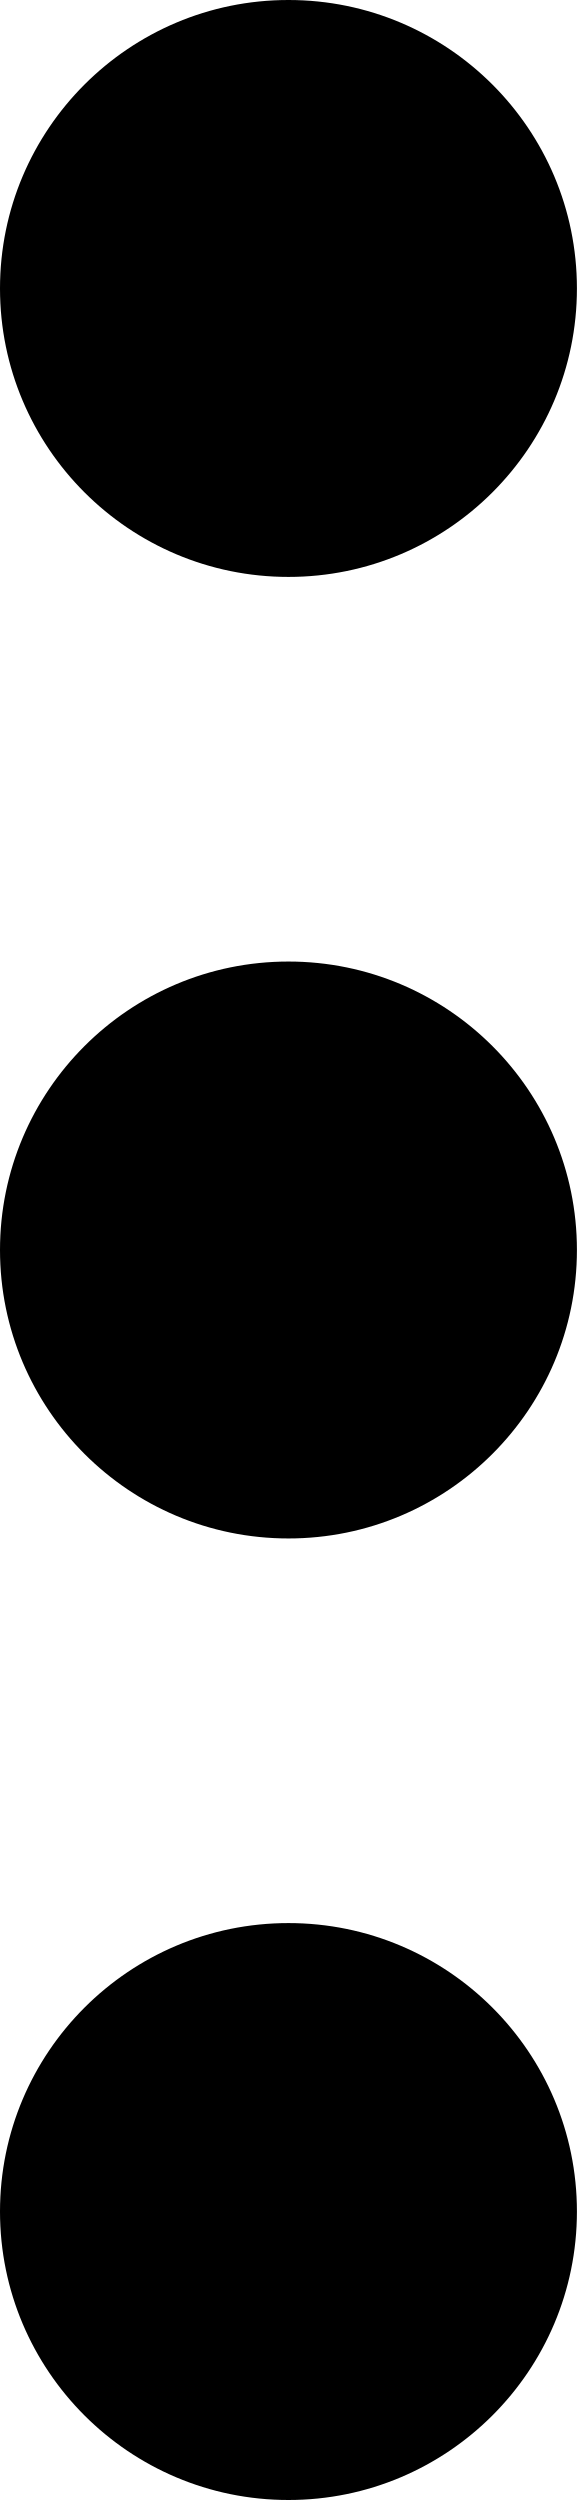
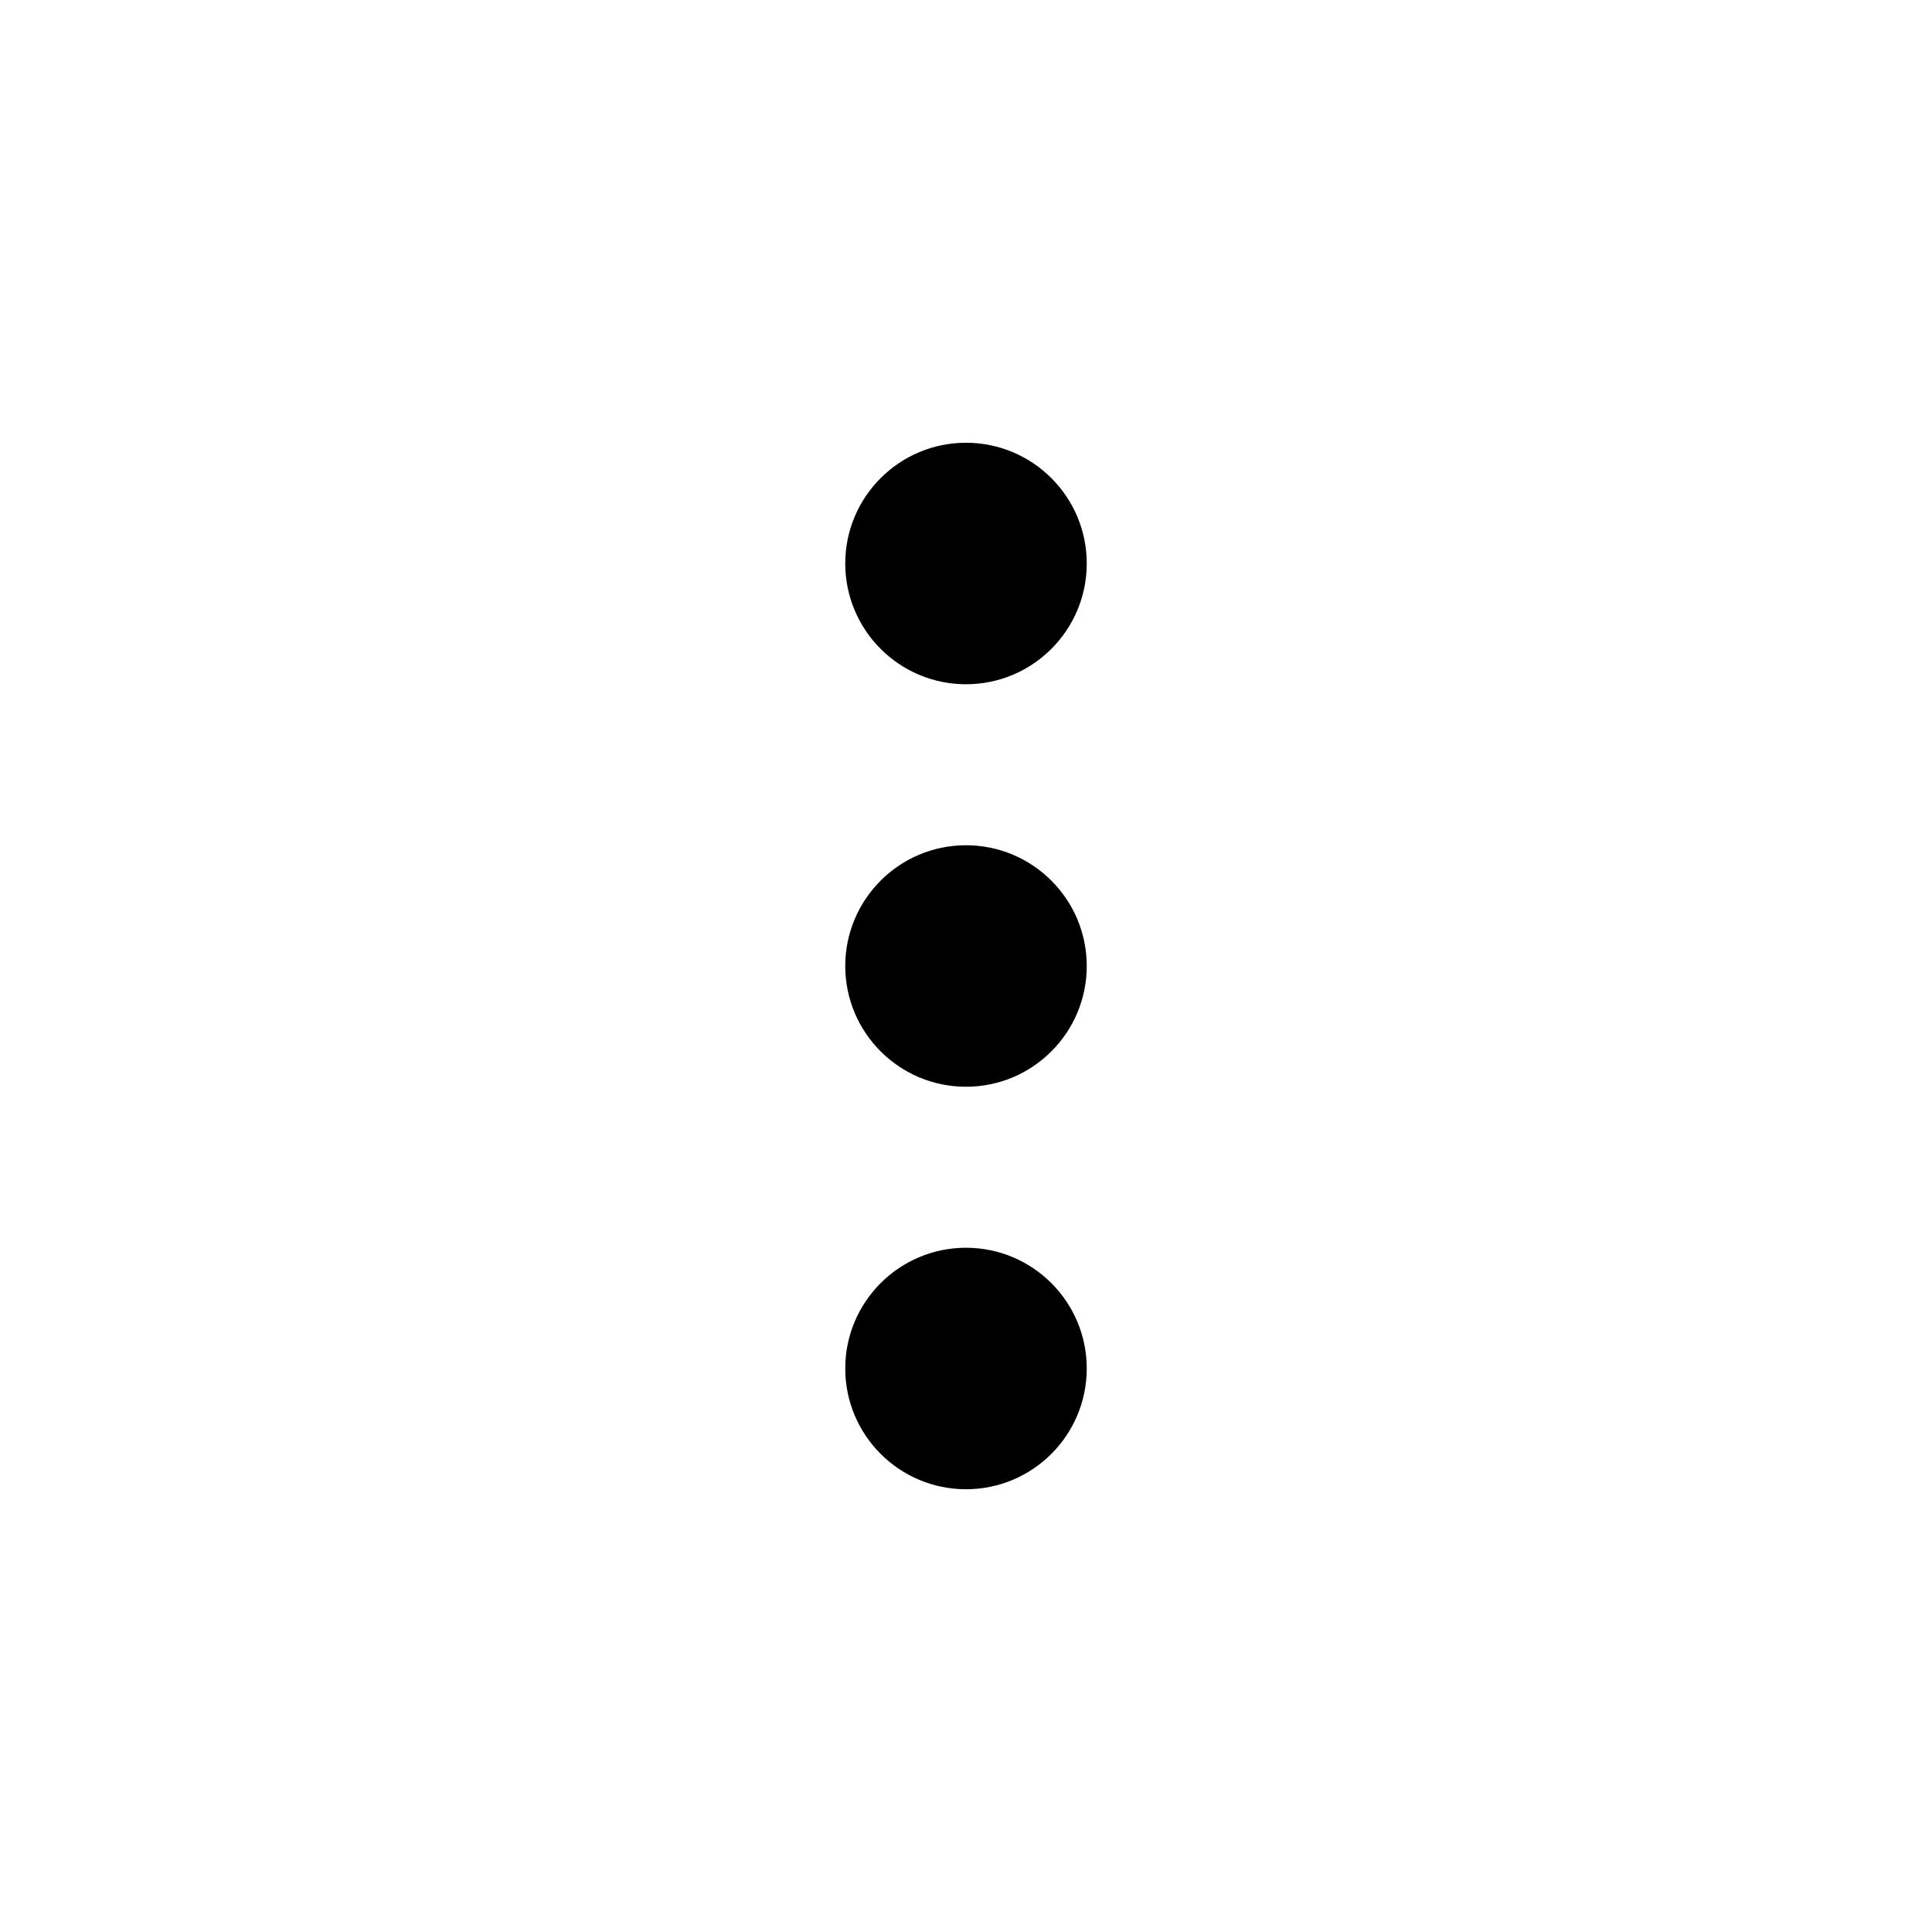
- <svg xmlns="http://www.w3.org/2000/svg" width="3" height="13" viewBox="0 0 3 13">
-   <path d="M3 11.5C3 10.672 2.328 10 1.5 10C0.672 10 0 10.672 0 11.5C0 12.328 0.672 13 1.5 13C2.328 13 3 12.328 3 11.5Z" />
-   <path d="M3 6.5C3 5.672 2.328 5 1.5 5C0.672 5 0 5.672 0 6.5C0 7.328 0.672 8 1.5 8C2.328 8 3 7.328 3 6.5Z" />
-   <path d="M3 1.5C3 0.672 2.328 0 1.5 0C0.672 0 0 0.672 0 1.5C0 2.328 0.672 3 1.5 3C2.328 3 3 2.328 3 1.5Z" />
+ <svg xmlns="http://www.w3.org/2000/svg" width="24" height="24" viewBox="0 0 24 24" fill="none">
+   <path fill-rule="evenodd" clip-rule="evenodd" d="M13.5 17C13.5 16.172 12.828 15.5 12 15.5C11.172 15.5 10.5 16.172 10.5 17C10.5 17.828 11.172 18.5 12 18.5C12.828 18.5 13.5 17.828 13.5 17ZM13.5 12C13.5 11.172 12.828 10.5 12 10.5C11.172 10.5 10.5 11.172 10.5 12C10.5 12.828 11.172 13.5 12 13.5C12.828 13.5 13.5 12.828 13.5 12ZM12 5.5C12.828 5.5 13.5 6.172 13.5 7C13.5 7.828 12.828 8.5 12 8.5C11.172 8.5 10.5 7.828 10.5 7C10.5 6.172 11.172 5.5 12 5.5Z" fill="currentColor" />
</svg>
